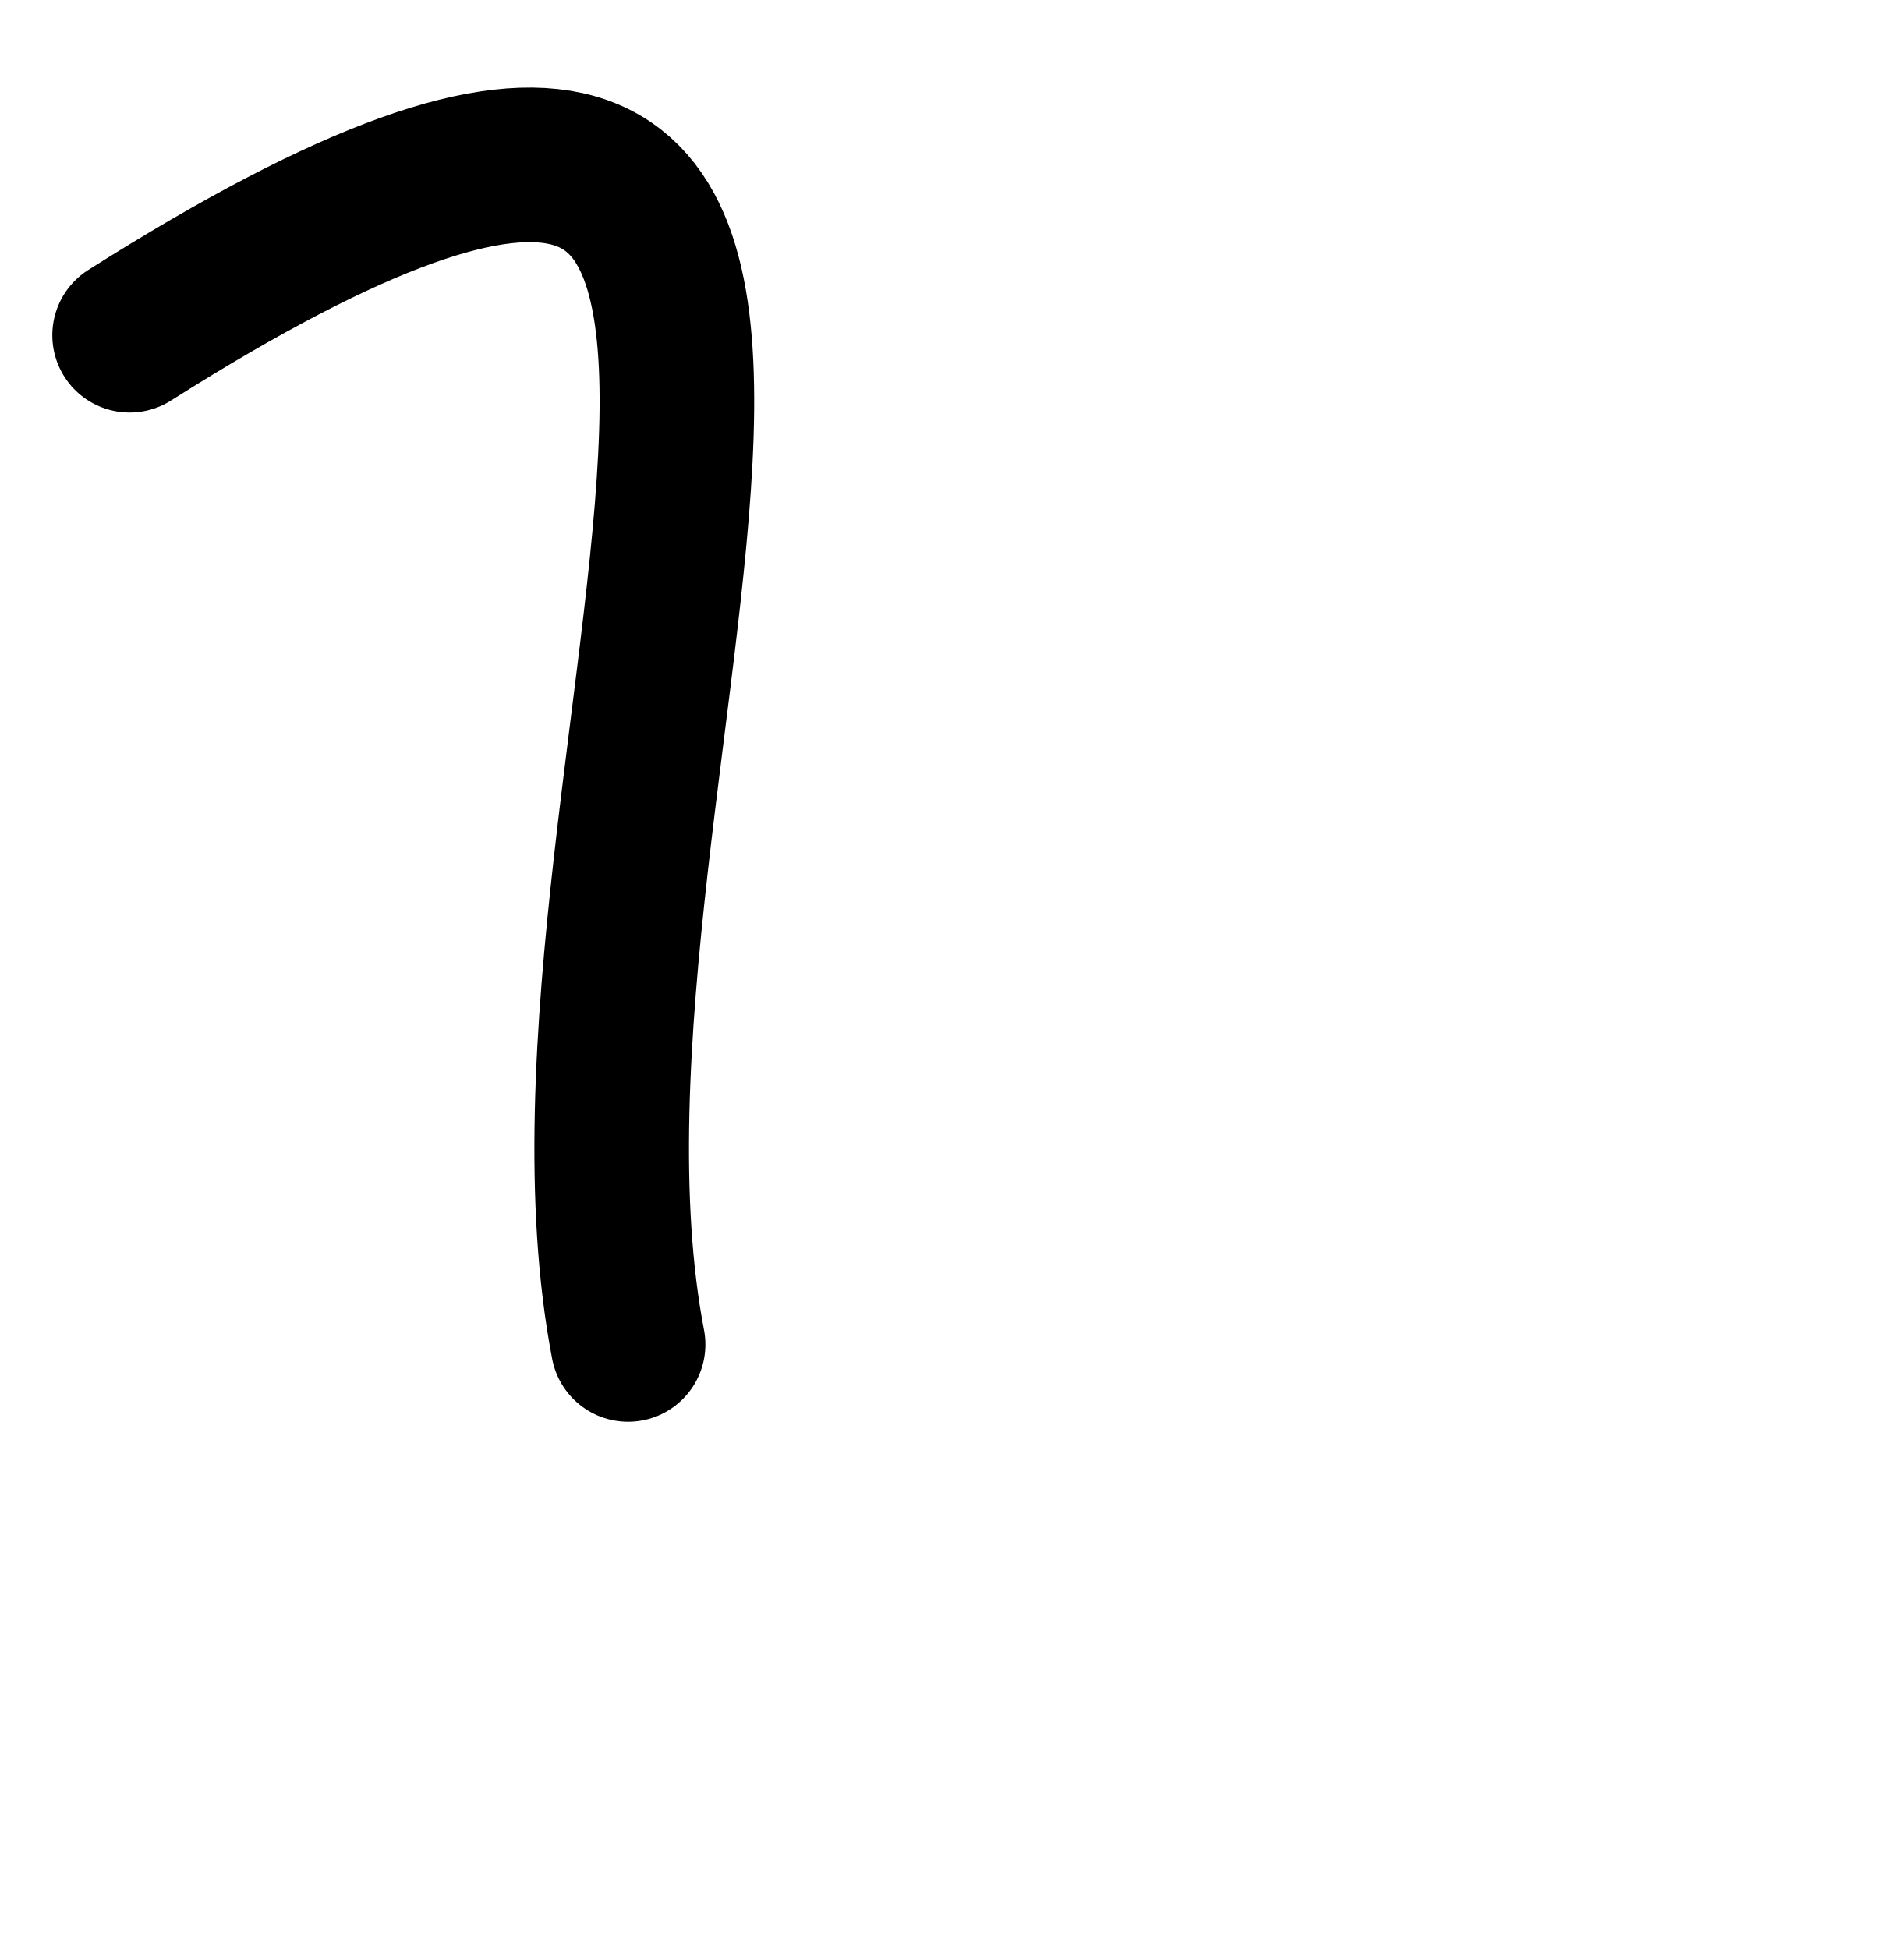
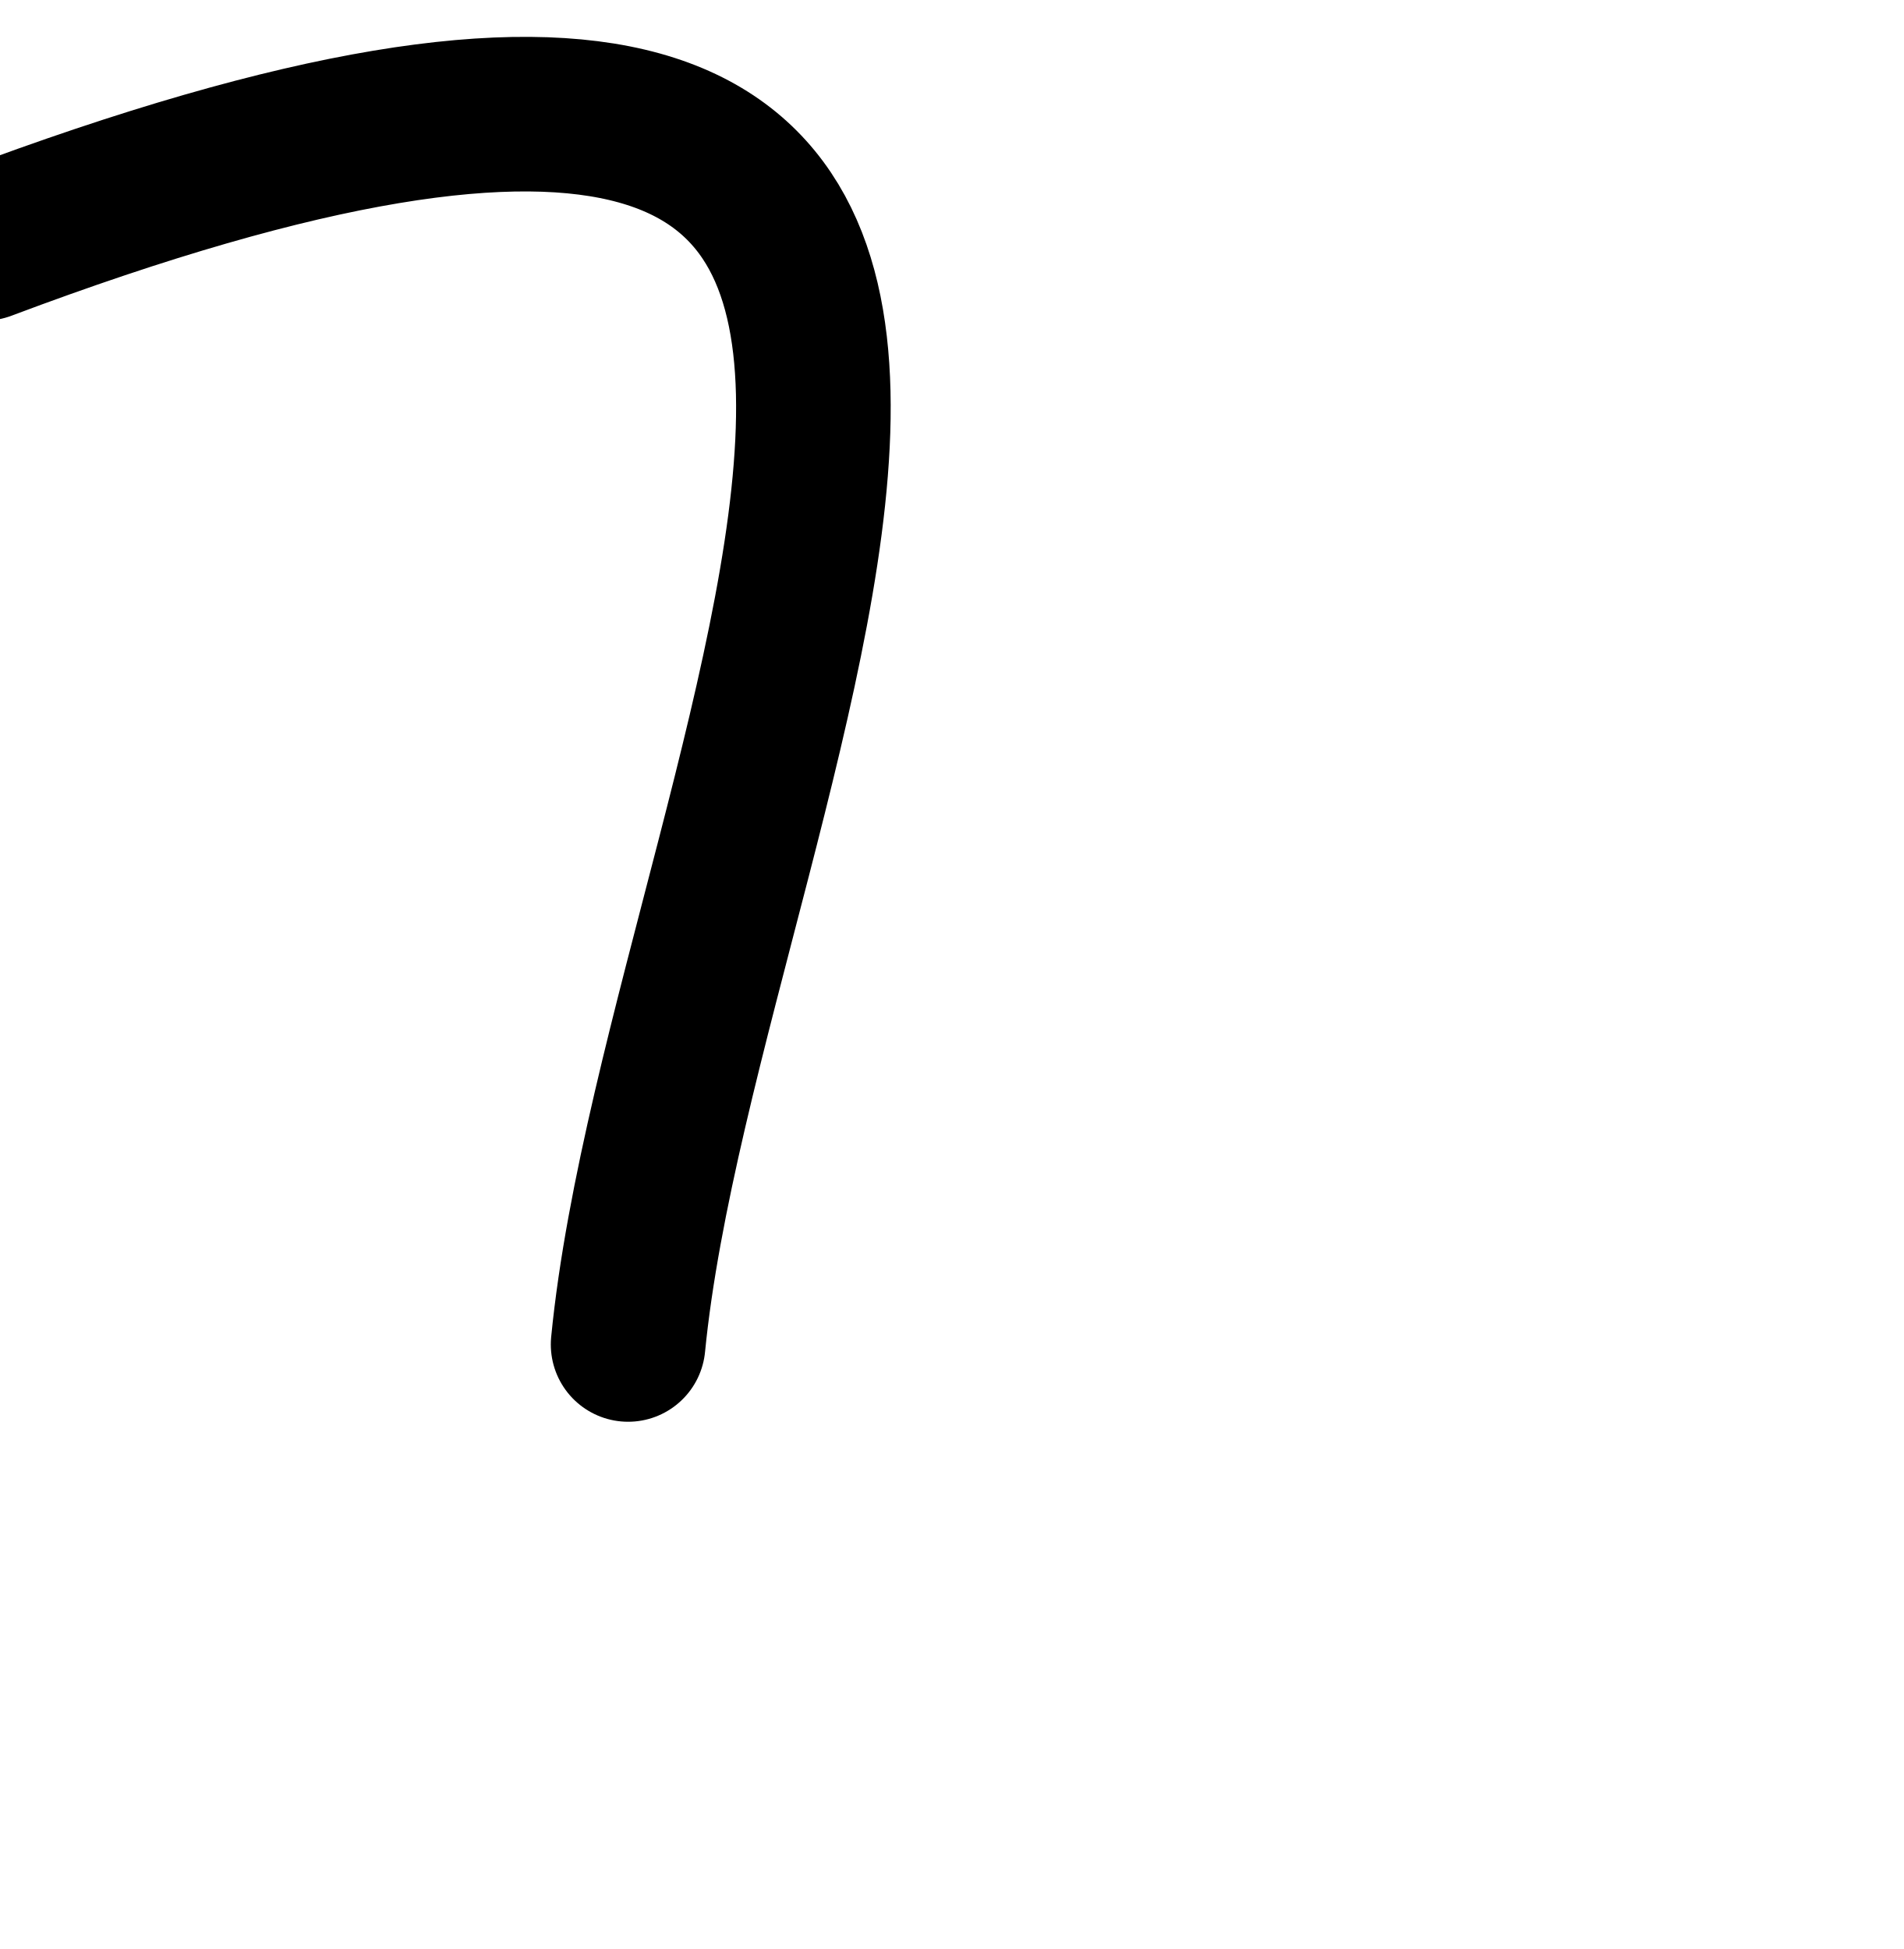
<svg xmlns="http://www.w3.org/2000/svg" width="2000" height="2048" id="svg2992" version="1.1">
  <defs id="defs5498" />
  <g id="layer1" transform="translate(0,1048)">
-     <path style="fill:none;fill-rule:evenodd;stroke:#000000;stroke-width:162.432;stroke-linecap:round;stroke-linejoin:round;stroke-miterlimit:4;stroke-dasharray:none;stroke-opacity:1" d="m 136.19,-695.718 c 950.996,-601.919 407.706,457.395 523.742,1060.475" id="path10891" />
+     <path style="fill:none;fill-rule:evenodd;stroke:#000000;stroke-width:162.432;stroke-linecap:round;stroke-linejoin:round;stroke-miterlimit:4;stroke-dasharray:none;stroke-opacity:1" d="M -16.446,-792.283 C 1344,-1304 720,-248 659.932,364.758" id="path10891" />
  </g>
</svg>
